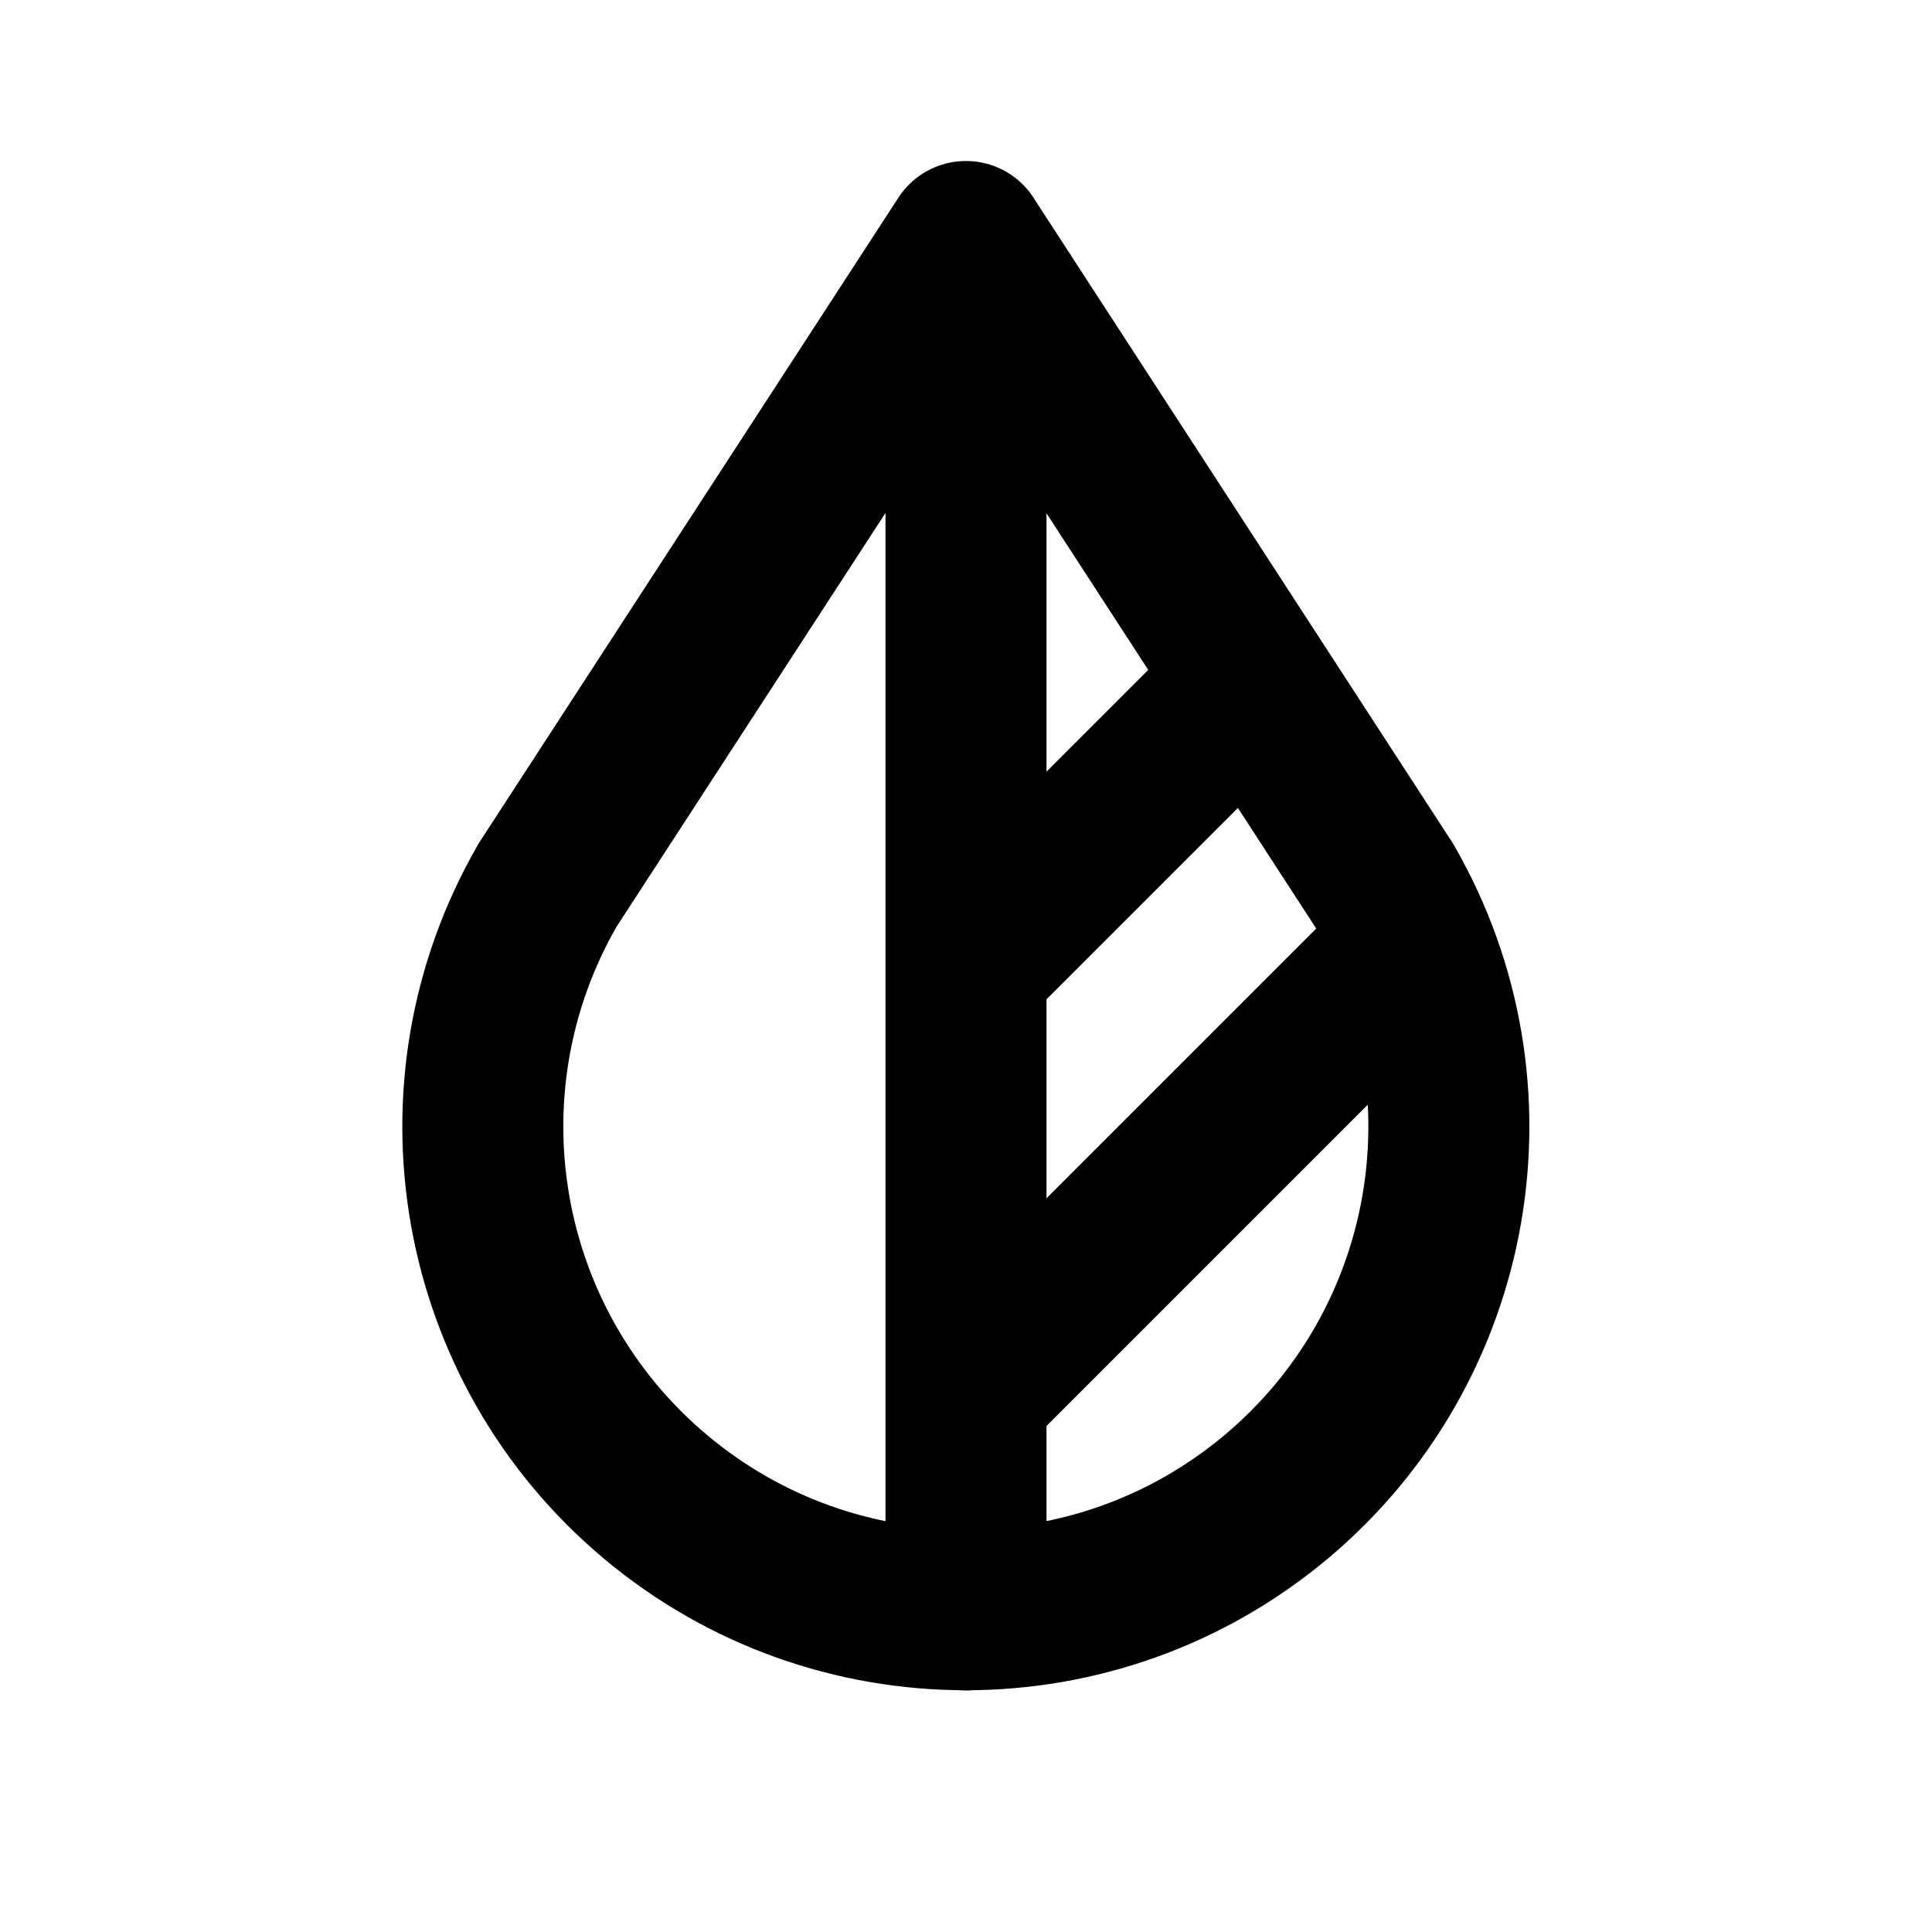
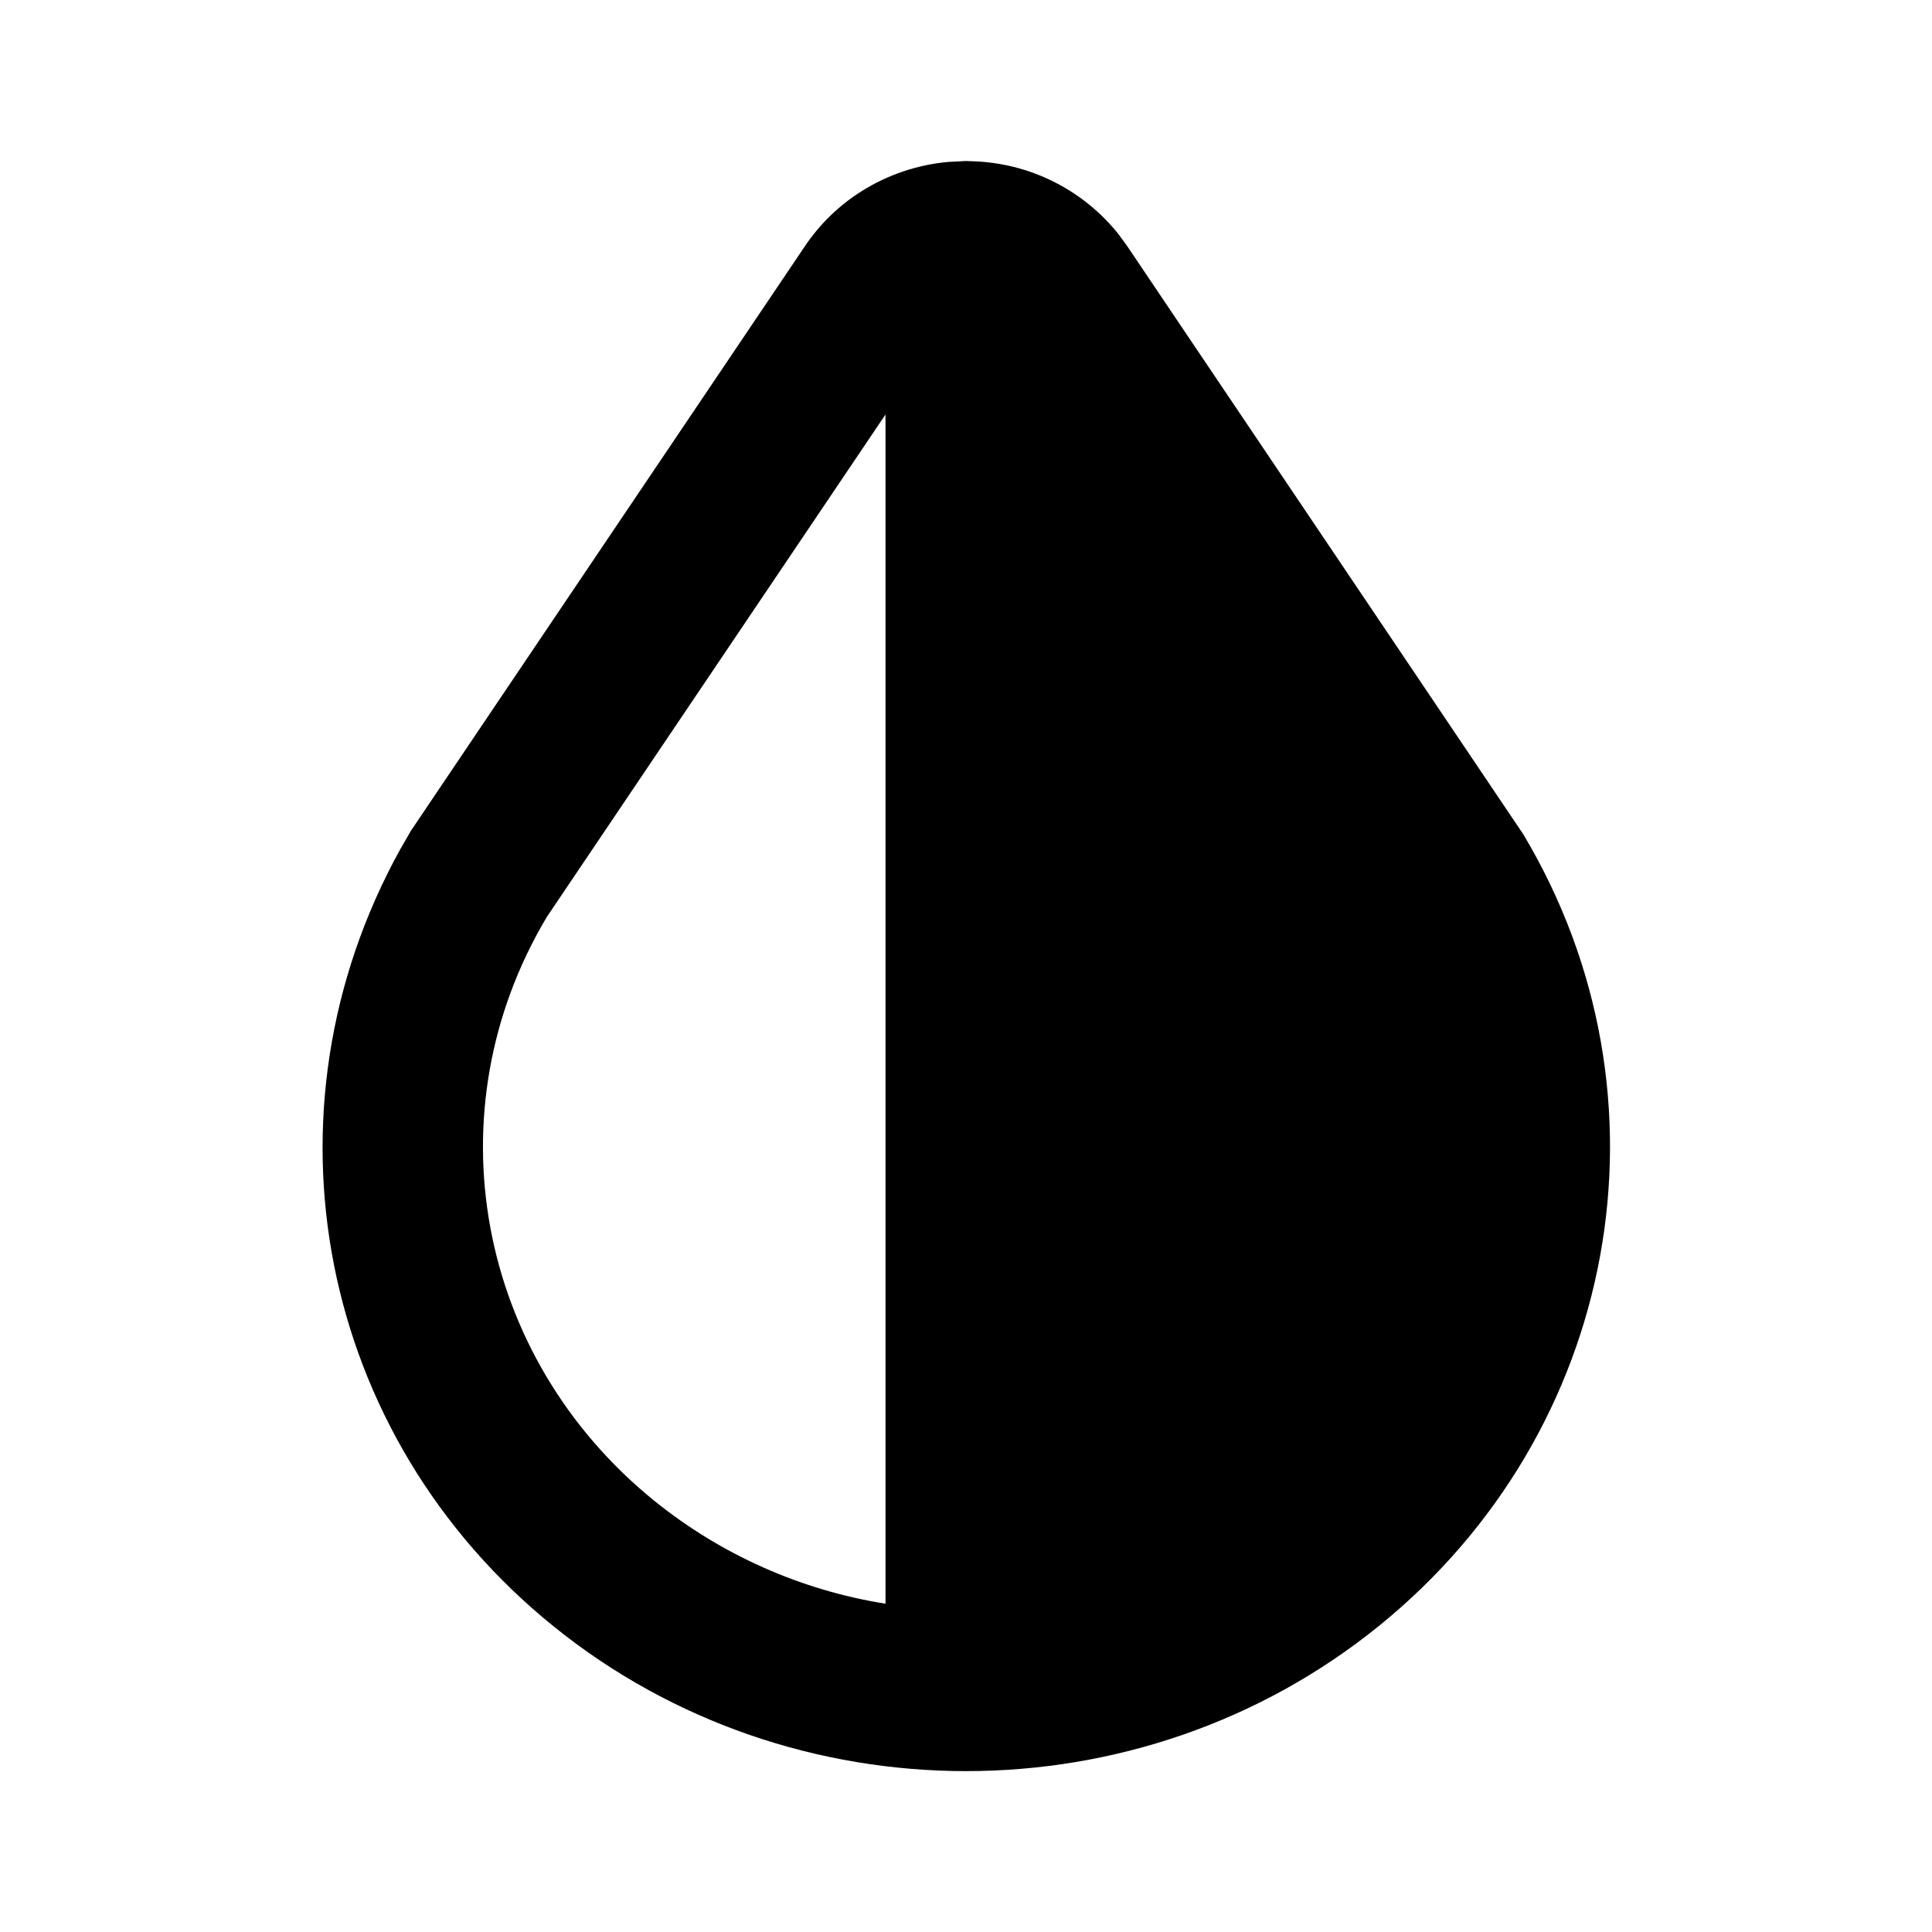
<svg xmlns="http://www.w3.org/2000/svg" width="24" height="24" viewBox="0 0 24 24" stroke-width="2" stroke="currentColor" fill="none" stroke-linecap="round" stroke-linejoin="round">
-   <path d="M6.8 11a6 6 0 1 0 10.396 0l-5.197 -8l-5.2 8zm5.2 -8v17m0 -8l3.544 -3.544m-3.544 8.844l5.558 -5.558" />
+   <path d="M12 2l.07 .003a2.41 2.41 0 0 1 1.825 .907l.108 .148l4.92 7.306c1.952 3.267 1.191 7.42 -1.796 9.836c-2.968 2.402 -7.285 2.402 -10.254 0c-2.917 -2.36 -3.711 -6.376 -1.901 -9.65l.134 -.232l4.893 -7.26c.185 -.275 .426 -.509 .709 -.686a2.426 2.426 0 0 1 1.066 -.36l.226 -.012zm-1 3.149l-4.206 6.24c-1.44 2.41 -.88 5.463 1.337 7.257a6.101 6.101 0 0 0 2.869 1.276v-14.773z" stroke-width="0" fill="currentColor" />
</svg>
